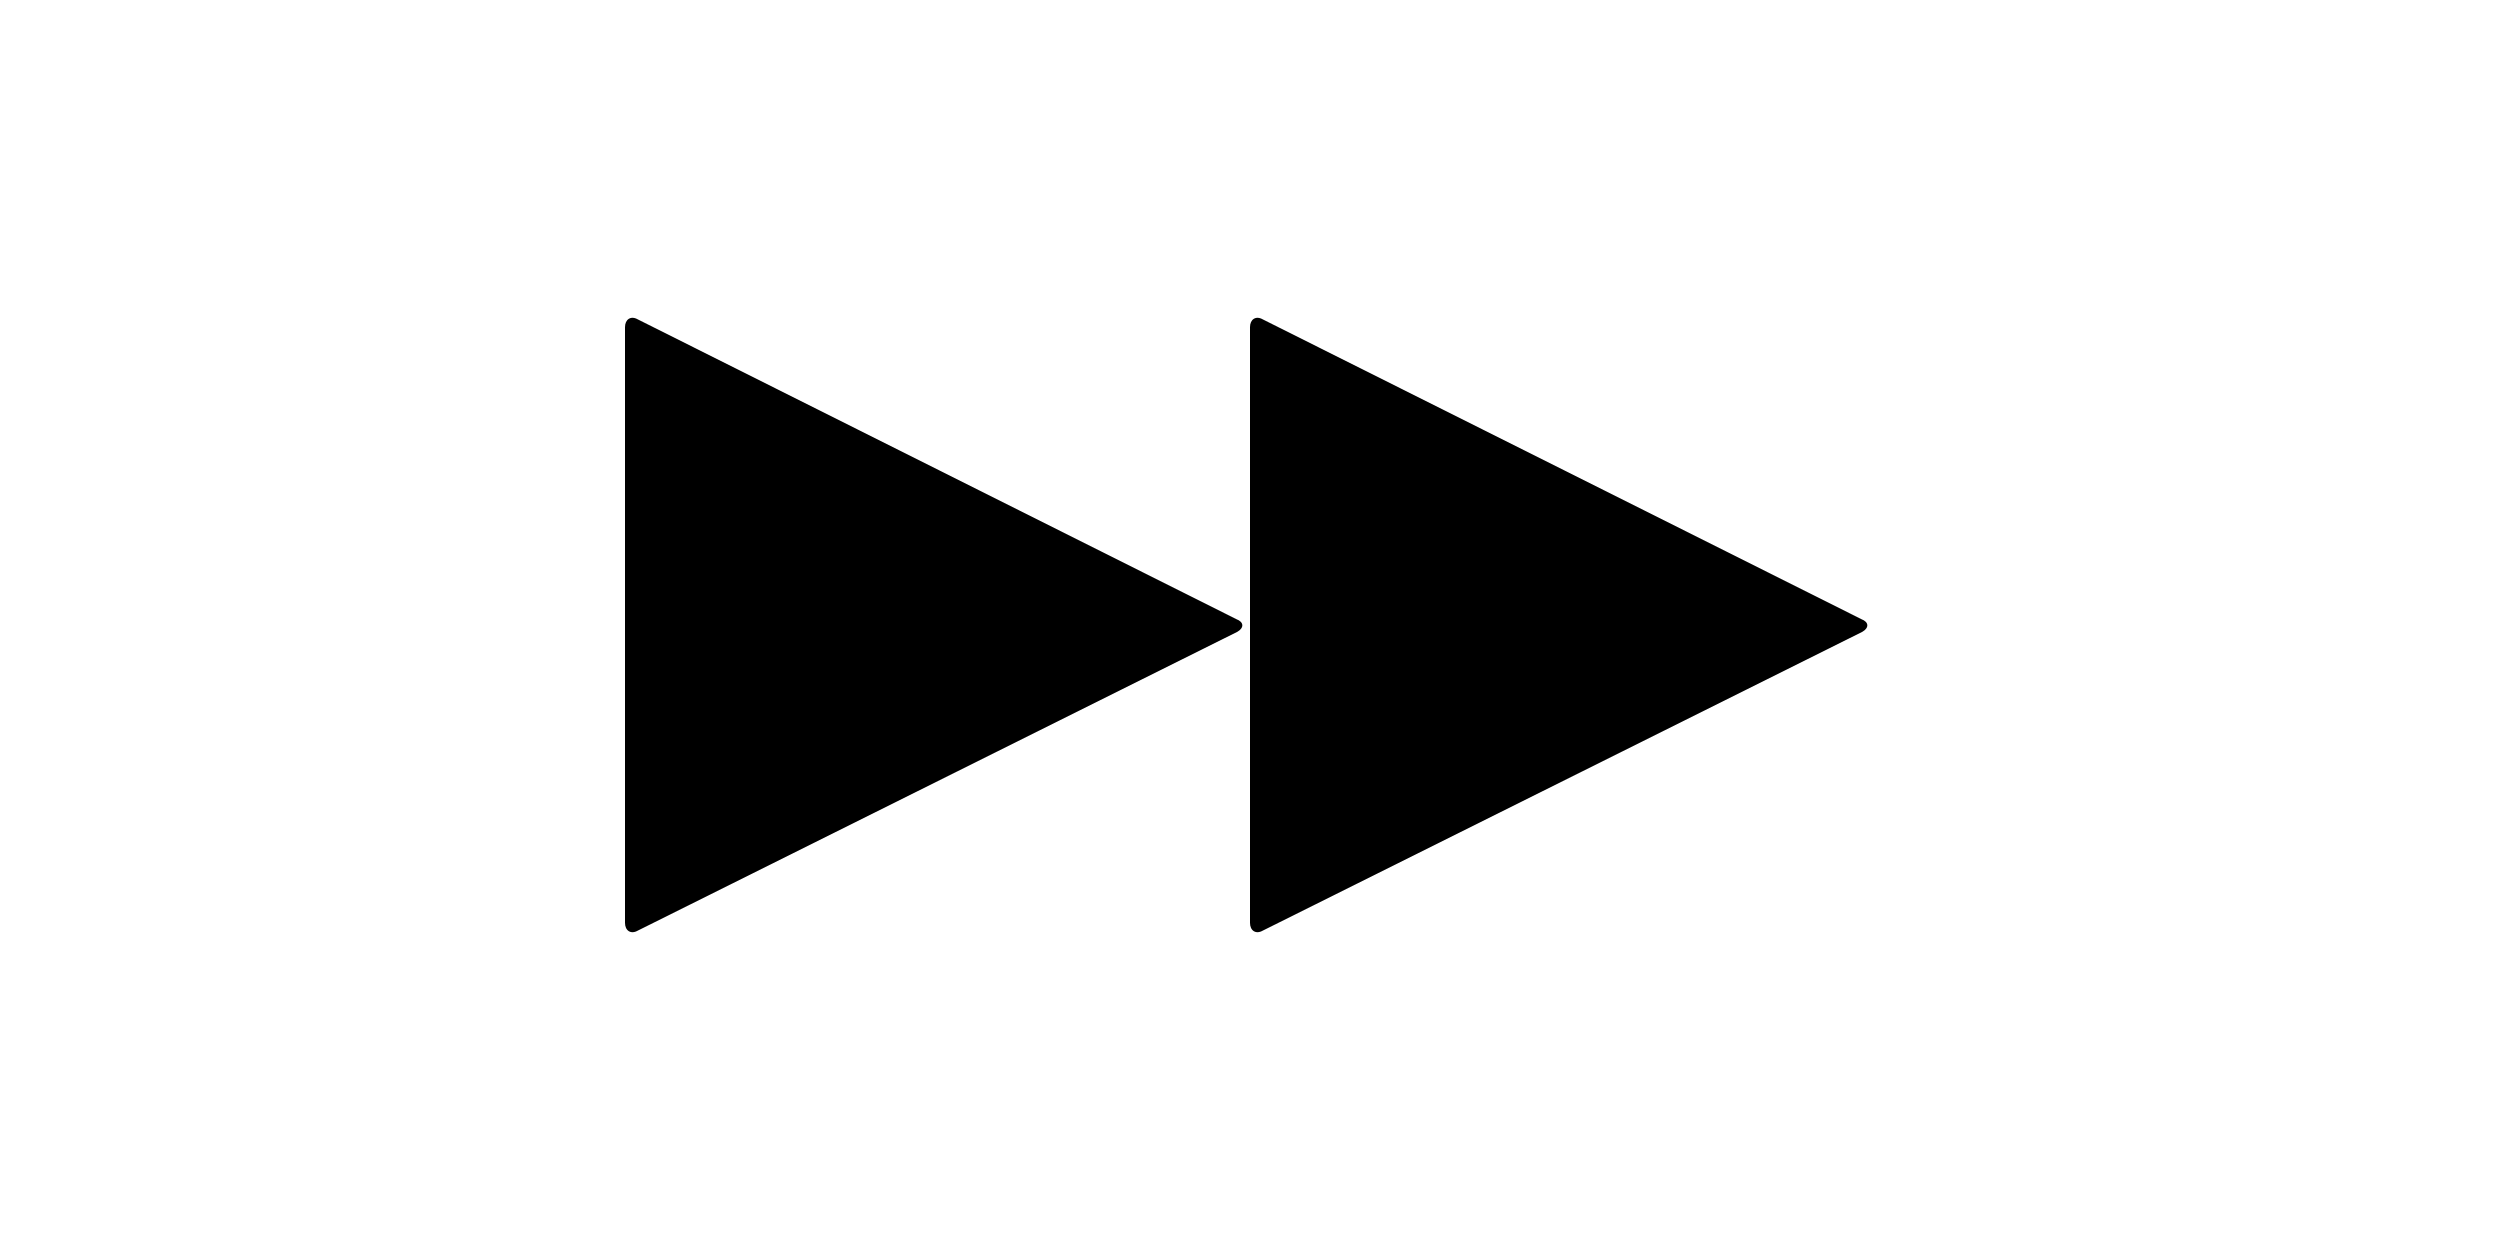
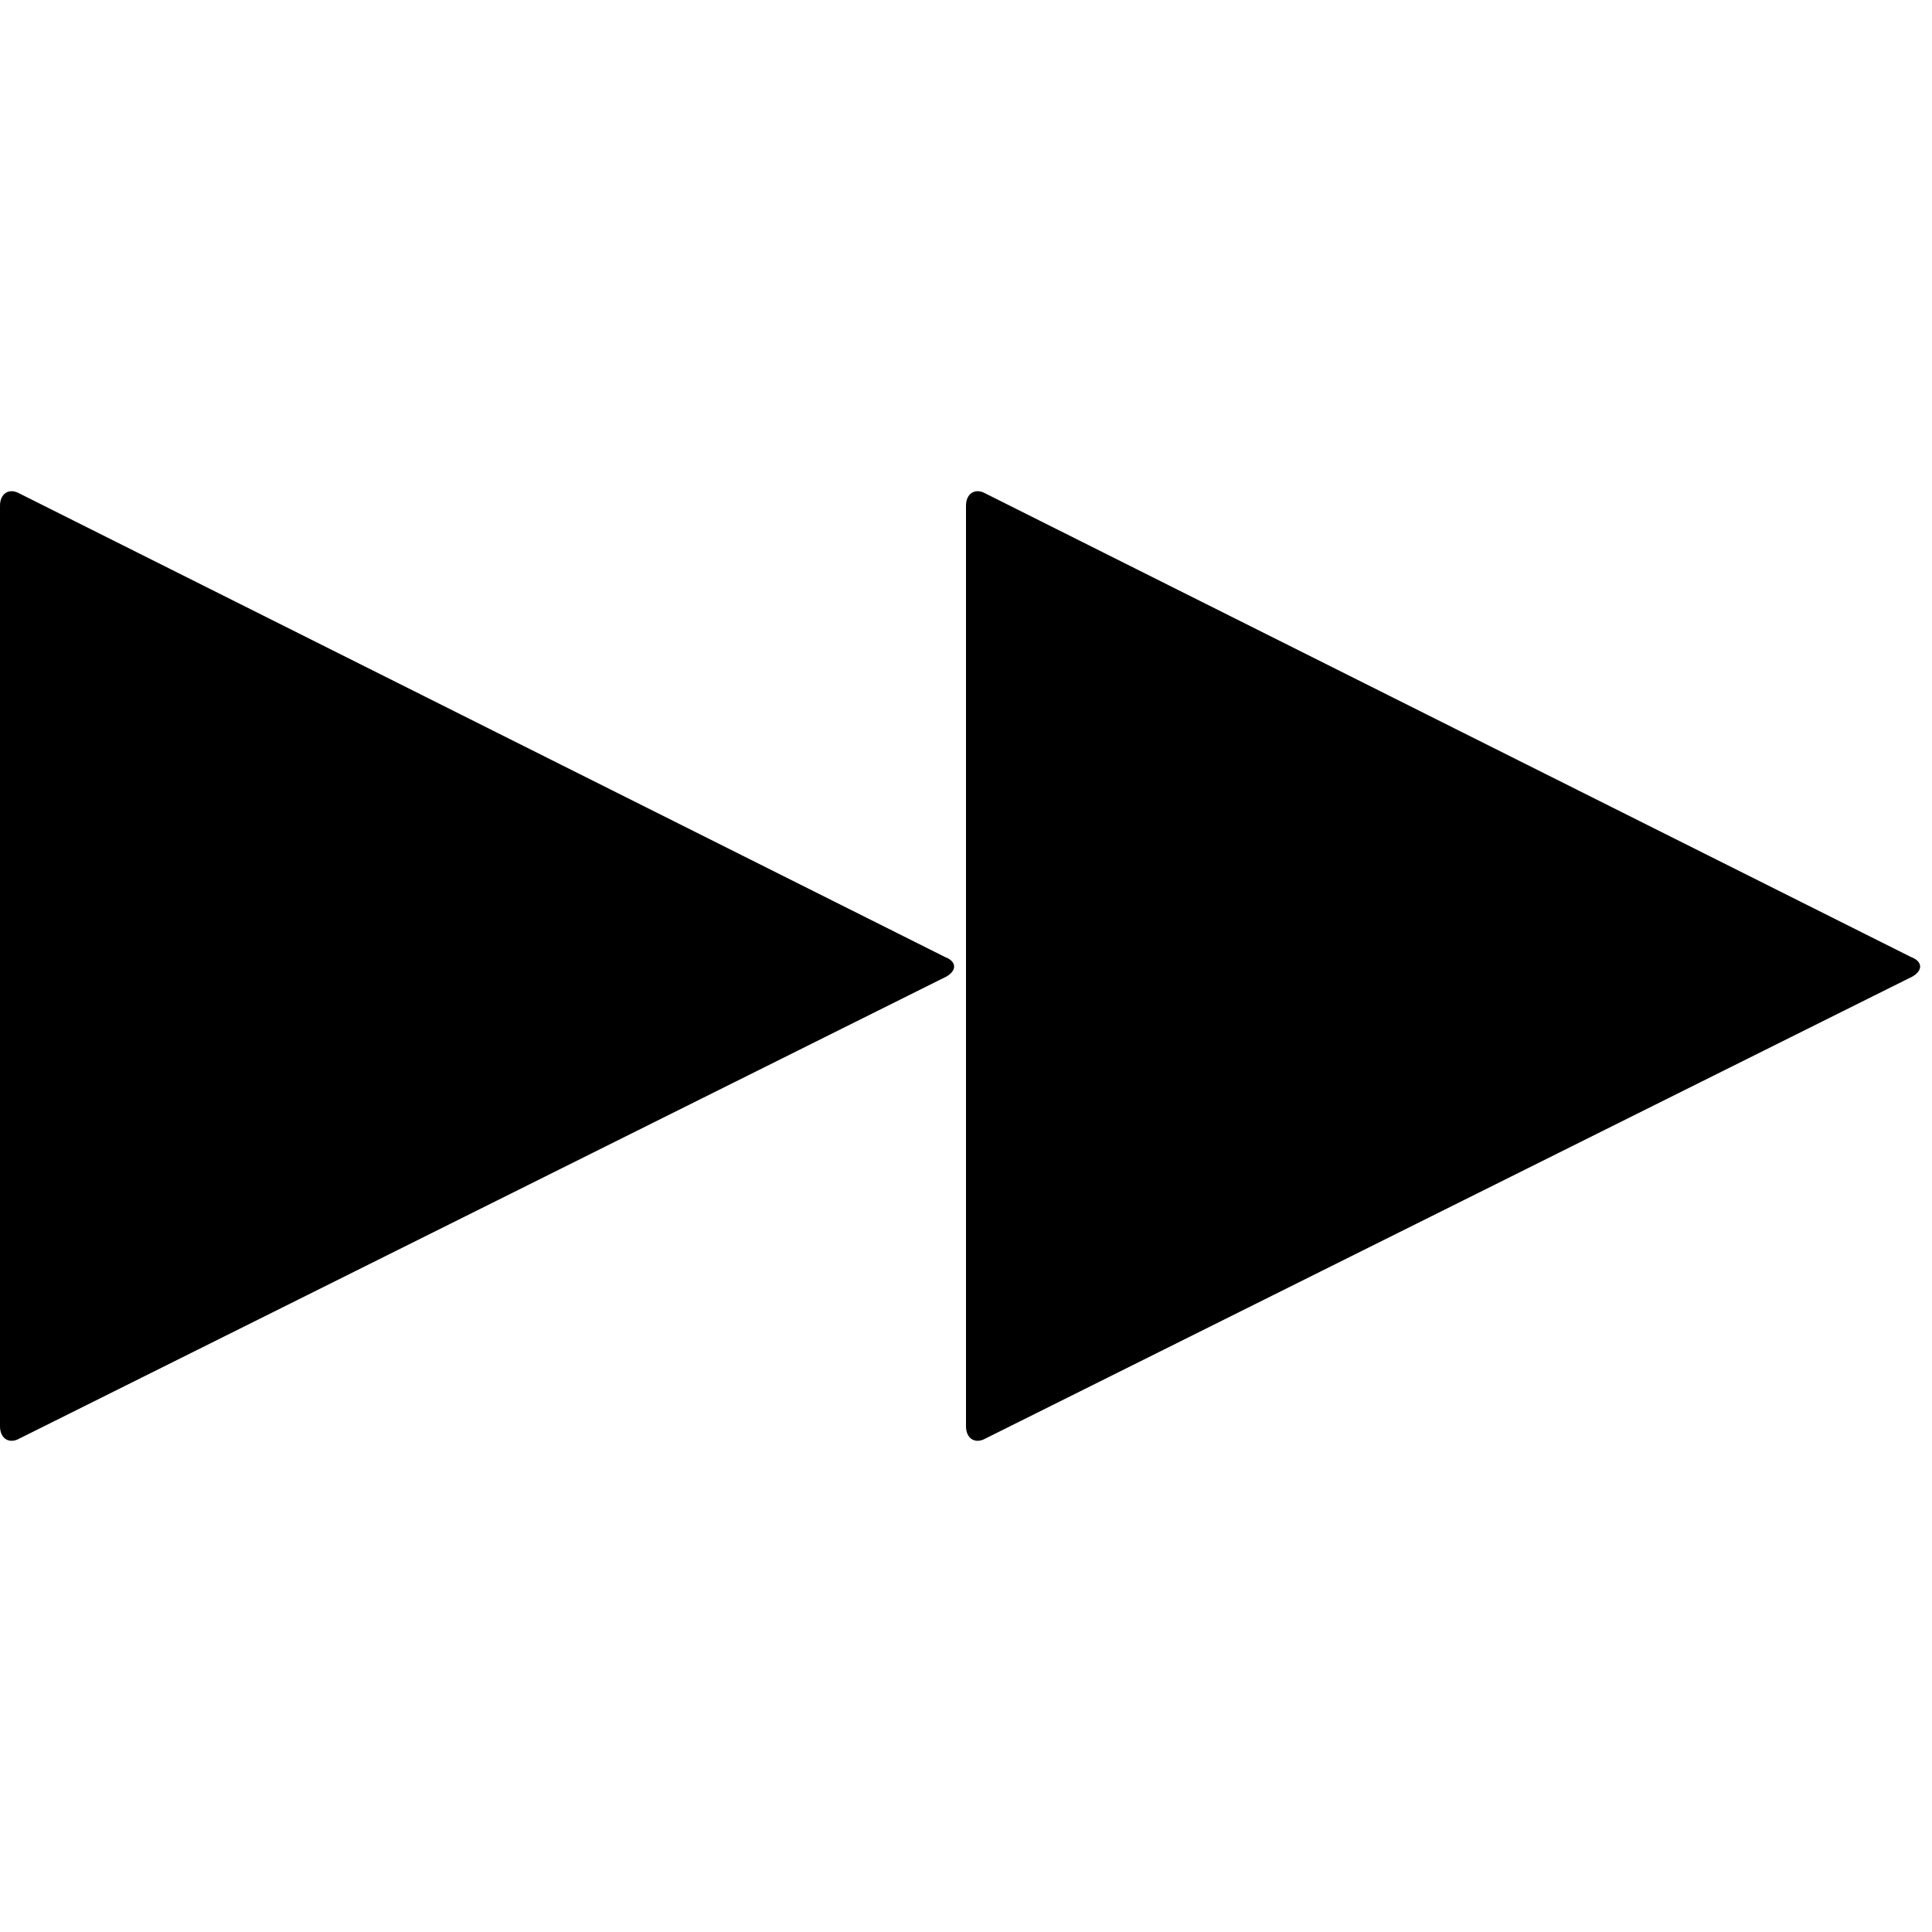
- <svg xmlns="http://www.w3.org/2000/svg" version="1.1" data-icon="media-skip" width="128" height="64" class="iconic iconic-media-skip" viewBox="0 0 128 128">
+ <svg xmlns="http://www.w3.org/2000/svg" version="1.1" data-icon="media-skip" width="128" height="128" class="iconic iconic-media-skip" viewBox="0 0 128 128">
  <g />
  <g data-width="128" data-height="64" class="iconic-lg iconic-container" display="inline" transform="translate(0 32)">
    <g class="iconic-media-skip-forward">
      <path d="M126.7 32.7l-61.4 30.6c-.7.4-1.3 0-1.3-.8v-61c0-.8.6-1.2 1.3-.8l61.3 30.7c.8.3.8.9.1 1.3z" class="iconic-skip-forward-arrowhead iconic-skip-forward-arrowhead-front iconic-property-fill" />
      <path d="M62.7 32.7l-61.4 30.6c-.7.4-1.3 0-1.3-.8v-61c0-.8.6-1.2 1.3-.8l61.3 30.7c.8.3.8.9.1 1.3z" class="iconic-skip-forward-arrowhead iconic-skip-forward-arrowhead-back iconic-property-fill" />
    </g>
    <g class="iconic-media-skip-backward" display="none">
      <path d="M1.3 31.3l61.4-30.6c.7-.4 1.3 0 1.3.8v61c0 .8-.6 1.2-1.3.8l-61.4-30.6c-.7-.4-.7-1 0-1.4z" class="iconic-skip-backward-arrowhead iconic-skip-backward-arrowhead-front iconic-property-fill" />
      <path d="M65.3 31.3l61.3-30.7c.7-.4 1.3 0 1.3.8v61c0 .8-.6 1.2-1.3.8l-61.3-30.5c-.7-.4-.7-1 0-1.4z" class="iconic-skip-backward-arrowhead iconic-skip-backward-arrowhead-back iconic-property-fill" />
    </g>
  </g>
  <g data-width="32" data-height="16" class="iconic-md iconic-container" display="none" transform="scale(4) translate(0 8)">
    <g class="iconic-media-skip-forward">
      <path d="M31.6 8.2l-15.1 7.6c-.2.1-.4 0-.4-.3v-15c0-.3.2-.4.4-.3l15.1 7.6c.2.1.2.3 0 .4z" class="iconic-skip-forward-arrowhead iconic-skip-forward-arrowhead-front iconic-property-fill" />
      <path d="M15.6 8.2l-15.2 7.6c-.2.1-.4 0-.4-.3v-15c0-.3.2-.4.4-.3l15.1 7.6c.3.1.3.3.1.4z" class="iconic-skip-forward-arrowhead iconic-skip-forward-arrowhead-back iconic-property-fill" />
    </g>
    <g class="iconic-media-skip-backward" display="none">
      <path d="M.4 7.8l15.1-7.6c.2-.1.4 0 .4.3v15c0 .3-.2.4-.4.3l-15.1-7.6c-.2-.1-.2-.3 0-.4z" class="iconic-skip-backward-arrowhead iconic-skip-backward-arrowhead-front iconic-property-fill" />
      <path d="M16.4 7.8l15.1-7.6c.2-.1.4 0 .4.3v15c0 .3-.2.4-.4.3l-15.1-7.6c-.2-.1-.2-.3 0-.4z" class="iconic-skip-backward-arrowhead iconic-skip-backward-arrowhead-back iconic-property-fill" />
    </g>
  </g>
  <g data-width="16" data-height="8" class="iconic-sm iconic-container" display="none" transform="scale(8) translate(0 4)">
    <g class="iconic-media-skip-forward">
      <path class="iconic-skip-forward-arrowhead iconic-skip-forward-arrowhead-front iconic-property-fill" d="M16 4l-8 4v-8z" />
      <path class="iconic-skip-forward-arrowhead iconic-skip-forward-arrowhead-back iconic-property-fill" d="M8 4l-8 4v-8z" />
    </g>
    <g class="iconic-media-skip-backward" display="none">
      <path d="M.2 3.9l7.6-3.8c.1 0 .2 0 .2.1v7.5c0 .1-.1.2-.2.1l-7.6-3.7c-.1 0-.1-.2 0-.2z" class="iconic-skip-backward-arrowhead iconic-skip-backward-arrowhead-front iconic-property-fill" />
      <path d="M8.2 3.9l7.6-3.8c.1-.1.2 0 .2.1v7.5c0 .1-.1.2-.2.1l-7.6-3.7c-.1 0-.1-.2 0-.2z" class="iconic-skip-backward-arrowhead iconic-skip-backward-arrowhead-back iconic-property-fill" />
    </g>
  </g>
</svg>
